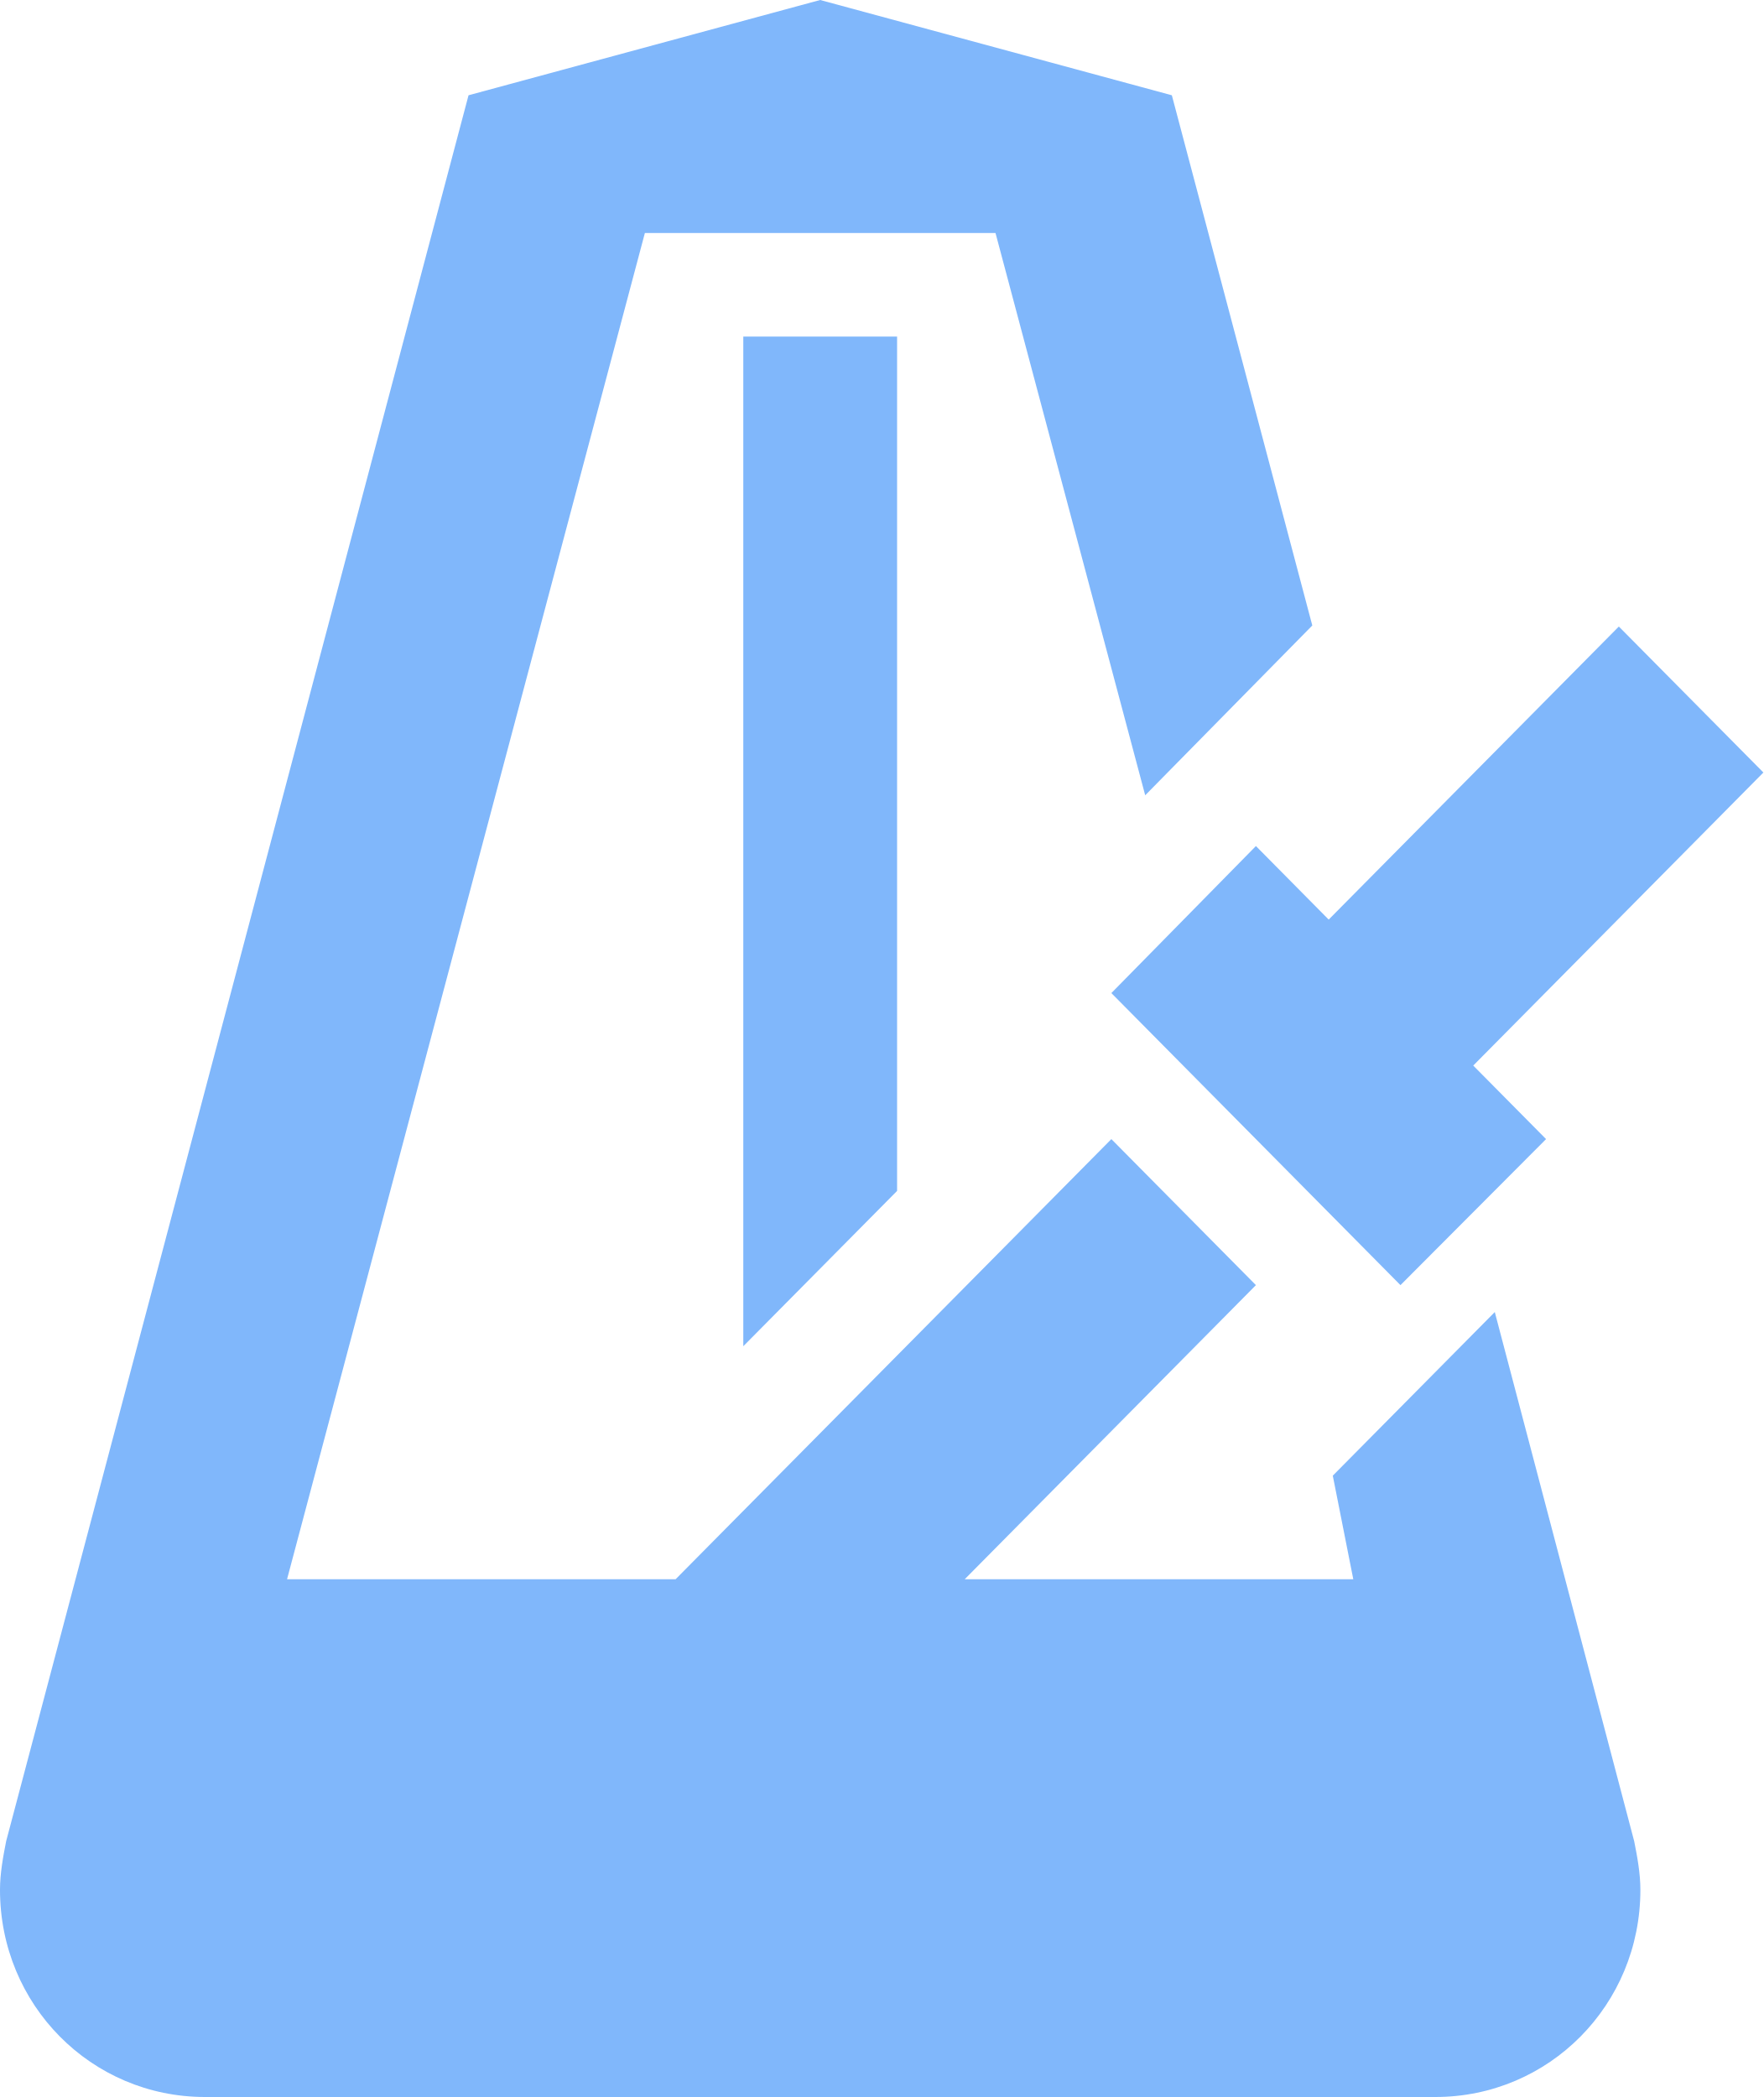
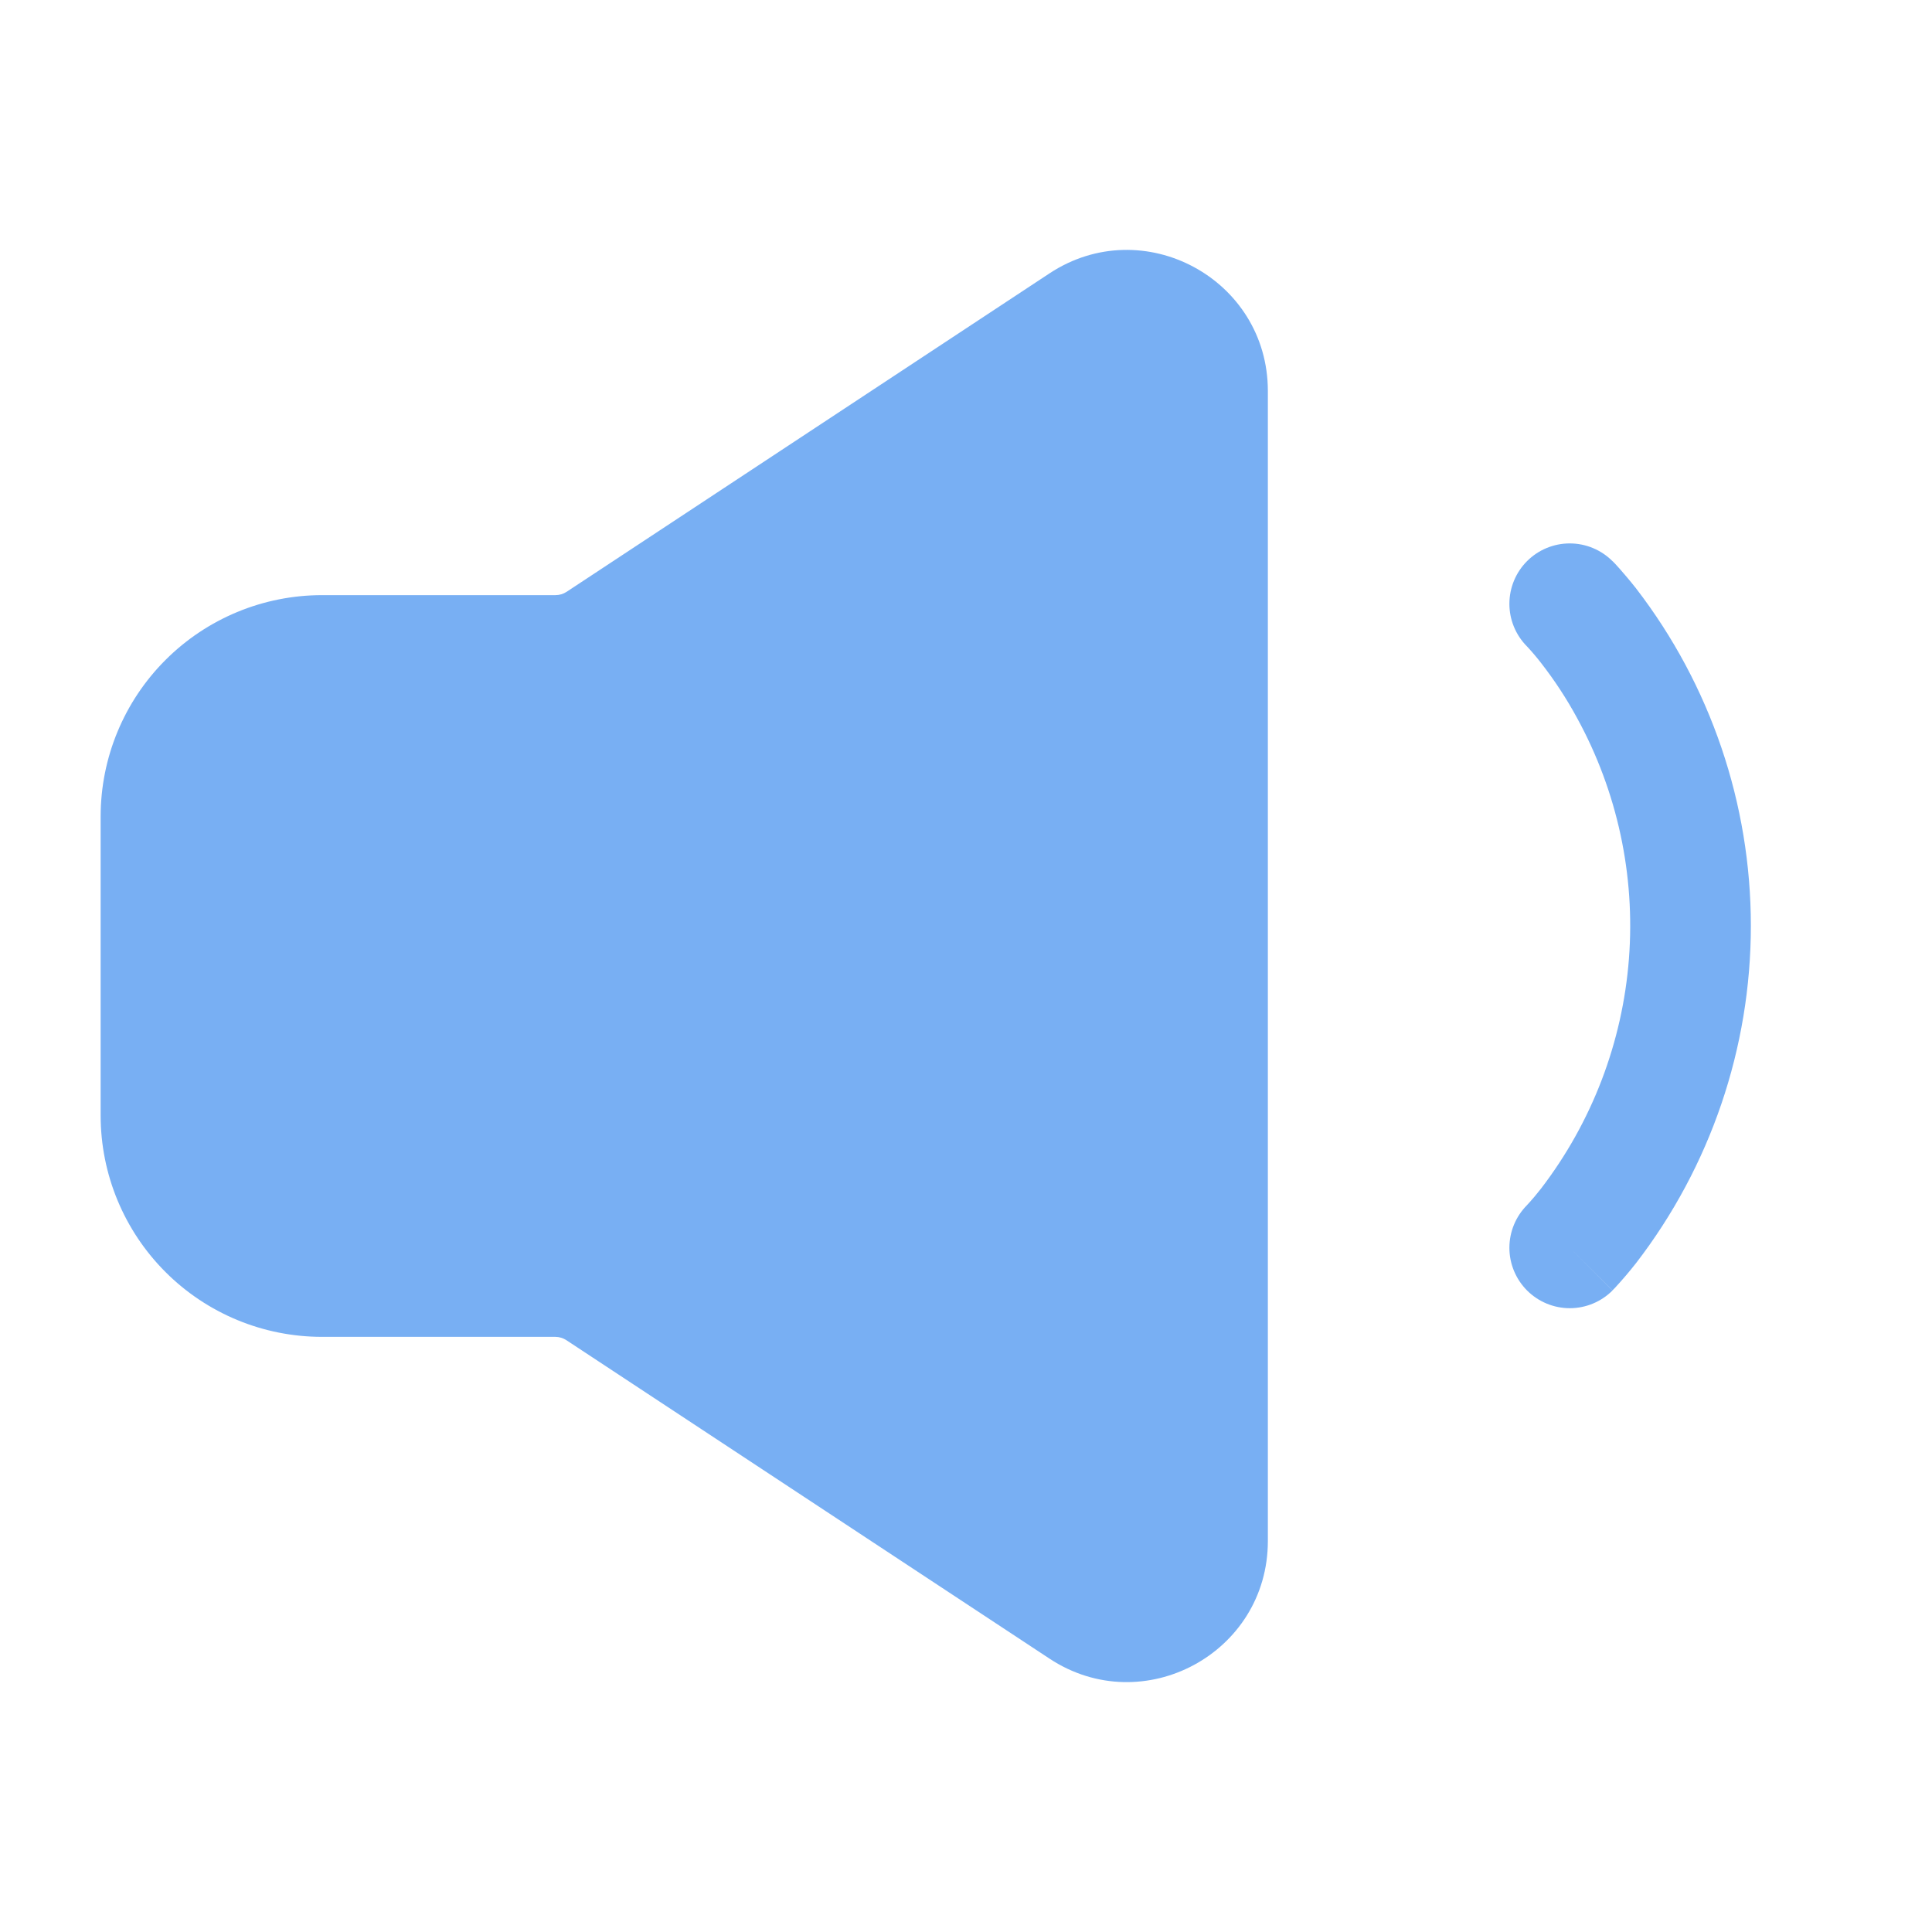
- <svg xmlns="http://www.w3.org/2000/svg" width="37" height="44" viewBox="0 0 37 44" fill="none">
-   <path d="M17.209 0L9.831 1.999L0.129 38.633C0.065 38.959 0 39.307 0 39.654C0 42.066 1.915 44 4.302 44H30.116C32.504 44 34.419 42.066 34.419 39.654C34.419 39.307 34.354 38.959 34.289 38.633L31.364 27.53L27.965 30.963L28.395 33.136H20.242L26.352 26.965L23.319 23.901L14.176 33.136H6.023L13.531 4.889H20.888L24.029 16.687L27.535 13.124L24.588 1.999L17.209 0ZM15.596 7.062V28.247L18.823 24.988V7.062H15.596ZM33.967 13.146L27.879 19.295L26.352 17.752L23.319 20.837L29.385 26.965L32.44 23.901L30.912 22.358L37 16.209L33.967 13.146Z" fill="#60A5FA" fill-opacity="0.8" />
+ <svg xmlns="http://www.w3.org/2000/svg" width="66" height="66" viewBox="0 0 66 66" fill="none">
+   <path fill-rule="evenodd" clip-rule="evenodd" d="M52.167 19.168C52.554 18.781 53.078 18.564 53.625 18.564C54.172 18.564 54.696 18.781 55.083 19.168L55.088 19.173L55.096 19.178L55.115 19.198L55.17 19.253L55.341 19.442C55.478 19.599 55.671 19.822 55.894 20.105C58.435 23.408 59.812 27.458 59.812 31.625C59.812 35.792 58.435 39.842 55.894 43.145C55.663 43.439 55.421 43.723 55.168 43.997L55.113 44.052L55.096 44.072L55.088 44.077L55.085 44.08L53.683 42.683L55.085 44.085C54.698 44.472 54.174 44.69 53.626 44.69C53.079 44.69 52.554 44.472 52.167 44.085C51.781 43.698 51.563 43.174 51.563 42.626C51.563 42.079 51.781 41.554 52.167 41.167L52.165 41.17L52.159 41.173L52.173 41.159L52.264 41.06C52.352 40.965 52.479 40.812 52.646 40.601C54.386 38.33 55.428 35.602 55.647 32.75C55.866 29.897 55.251 27.043 53.878 24.533C53.52 23.872 53.108 23.242 52.646 22.649C52.497 22.456 52.339 22.27 52.173 22.091L52.159 22.077C51.776 21.689 51.561 21.166 51.563 20.621C51.565 20.075 51.782 19.553 52.167 19.168ZM35.852 9.339C39.05 7.23 43.312 9.526 43.312 13.357V52.643C43.312 56.477 39.05 58.77 35.852 56.661L19.352 45.785C19.24 45.71 19.109 45.67 18.975 45.669H11C8.994 45.669 7.071 44.873 5.653 43.454C4.234 42.036 3.438 40.112 3.438 38.107V27.893C3.438 25.888 4.234 23.964 5.653 22.546C7.071 21.128 8.994 20.331 11 20.331H18.975C19.11 20.331 19.242 20.292 19.355 20.218L35.852 9.339Z" fill="#78AFF3" />
</svg>
